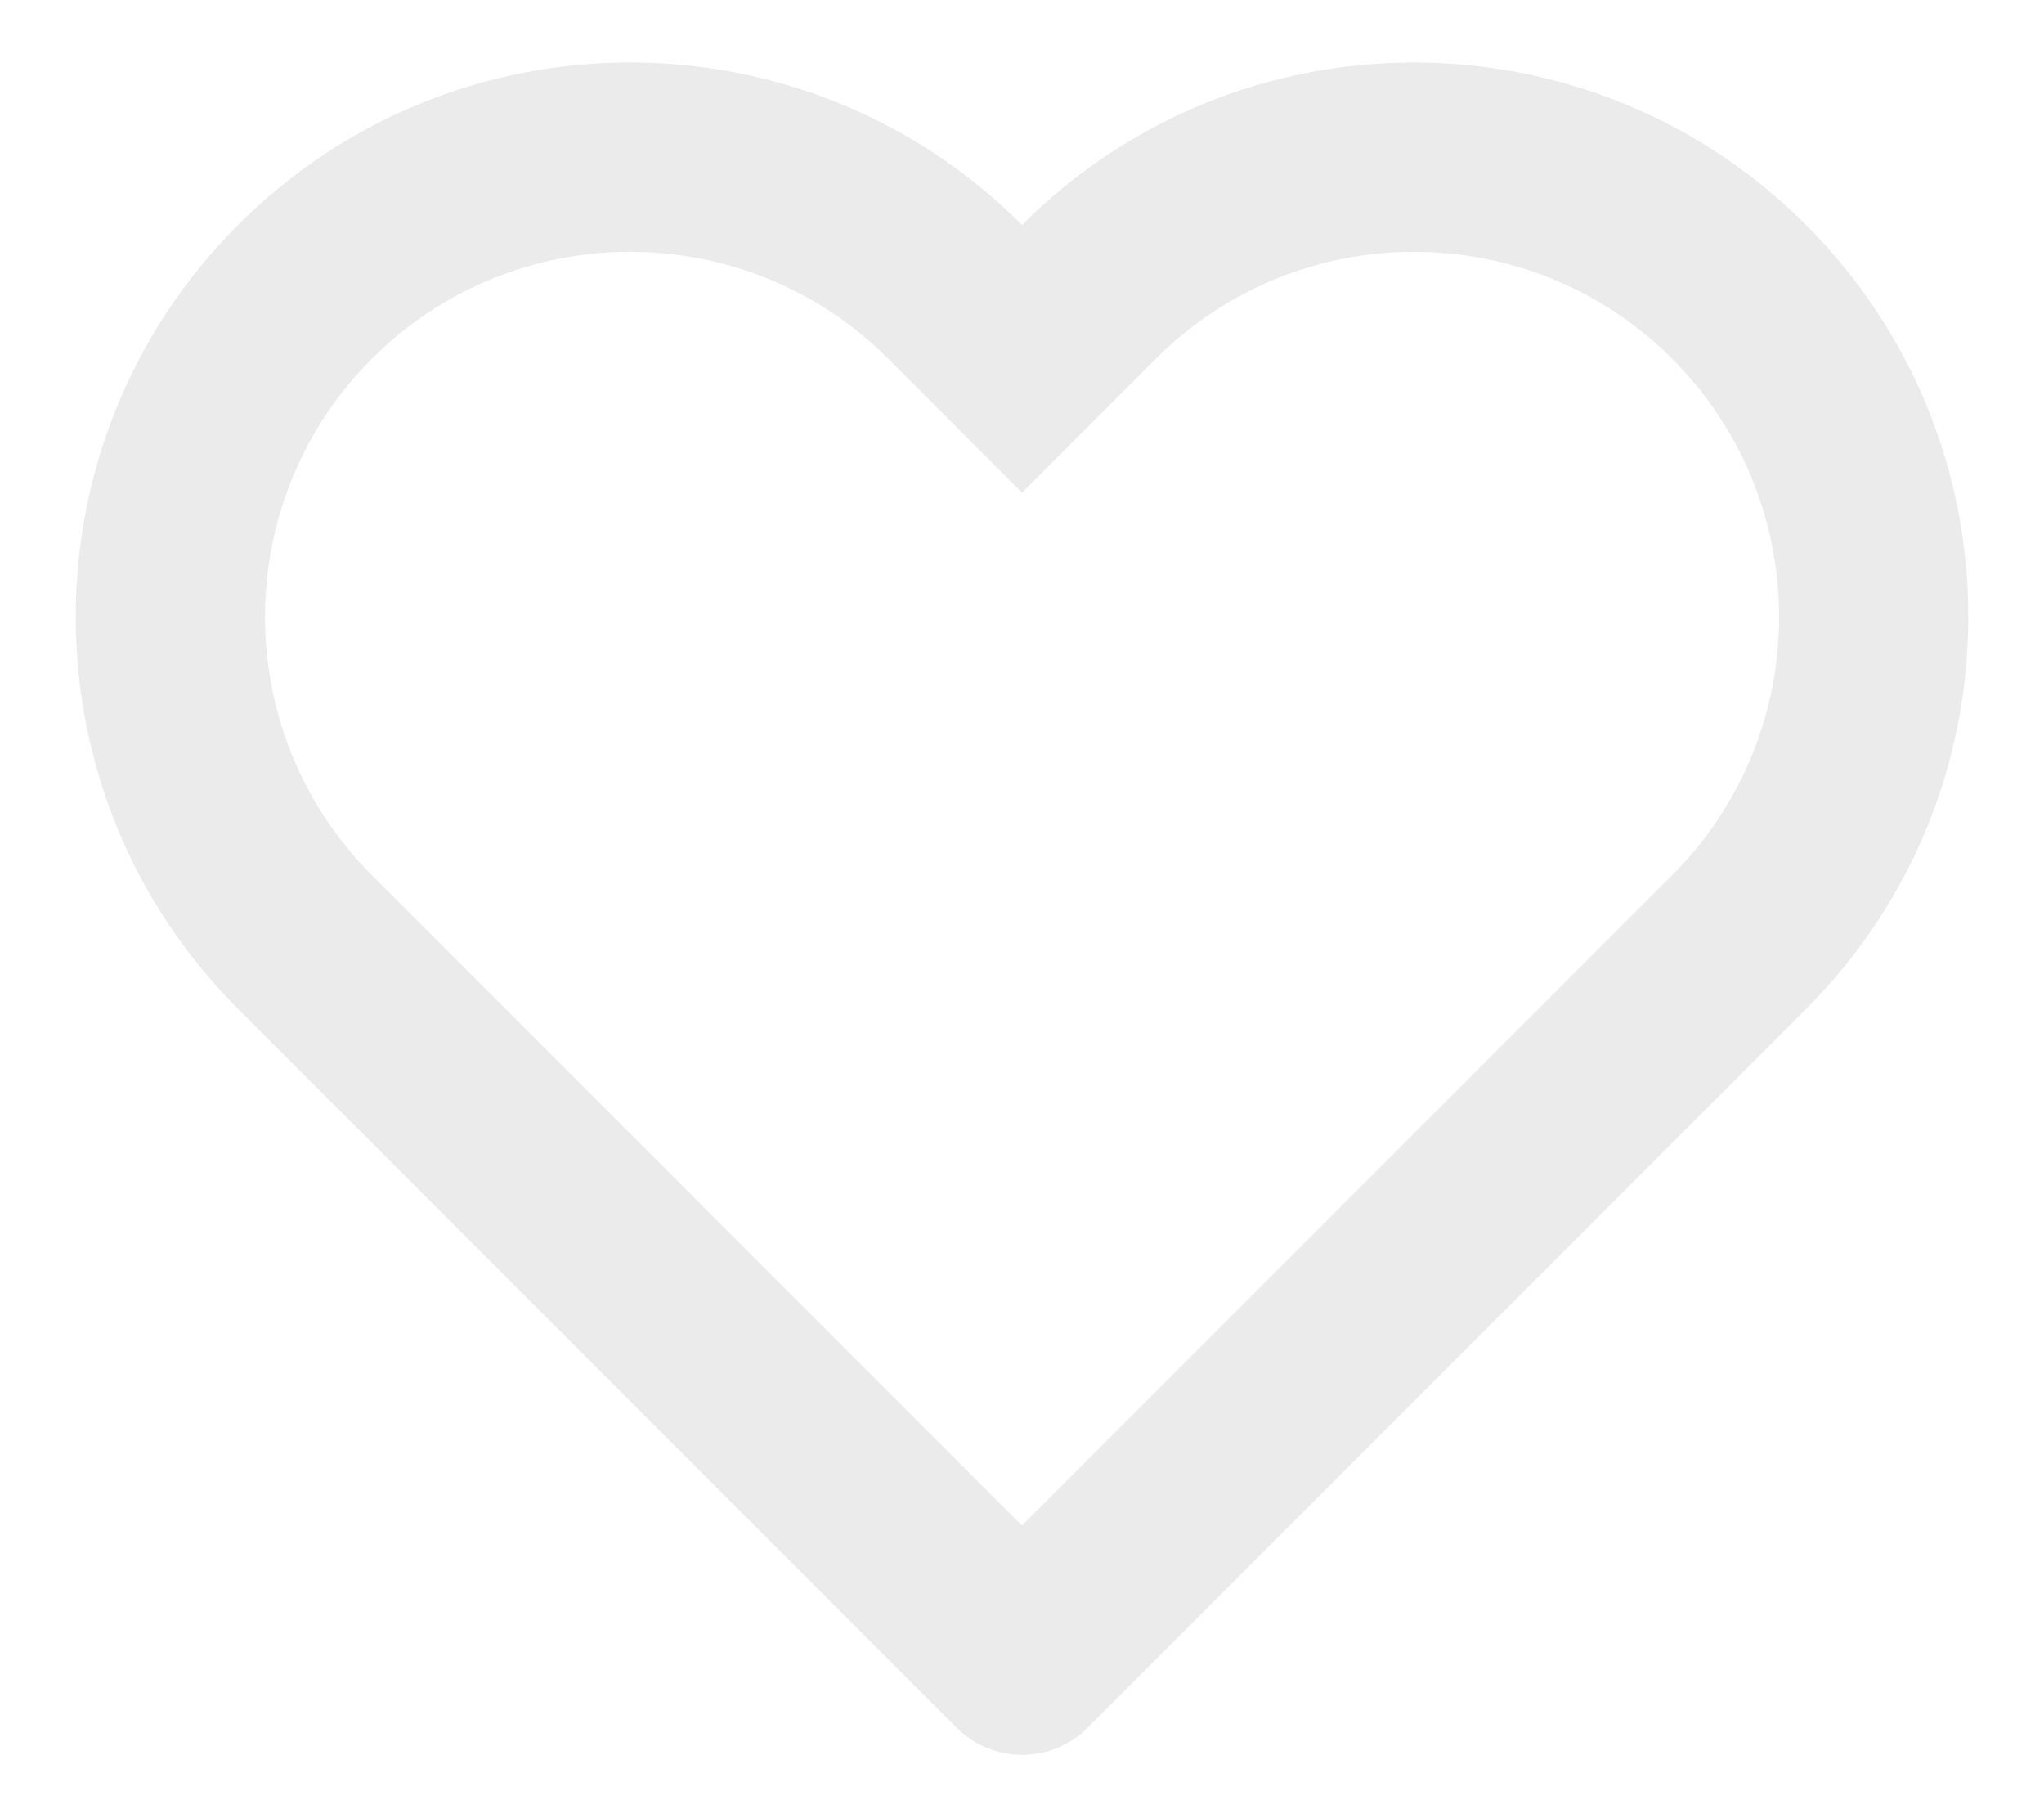
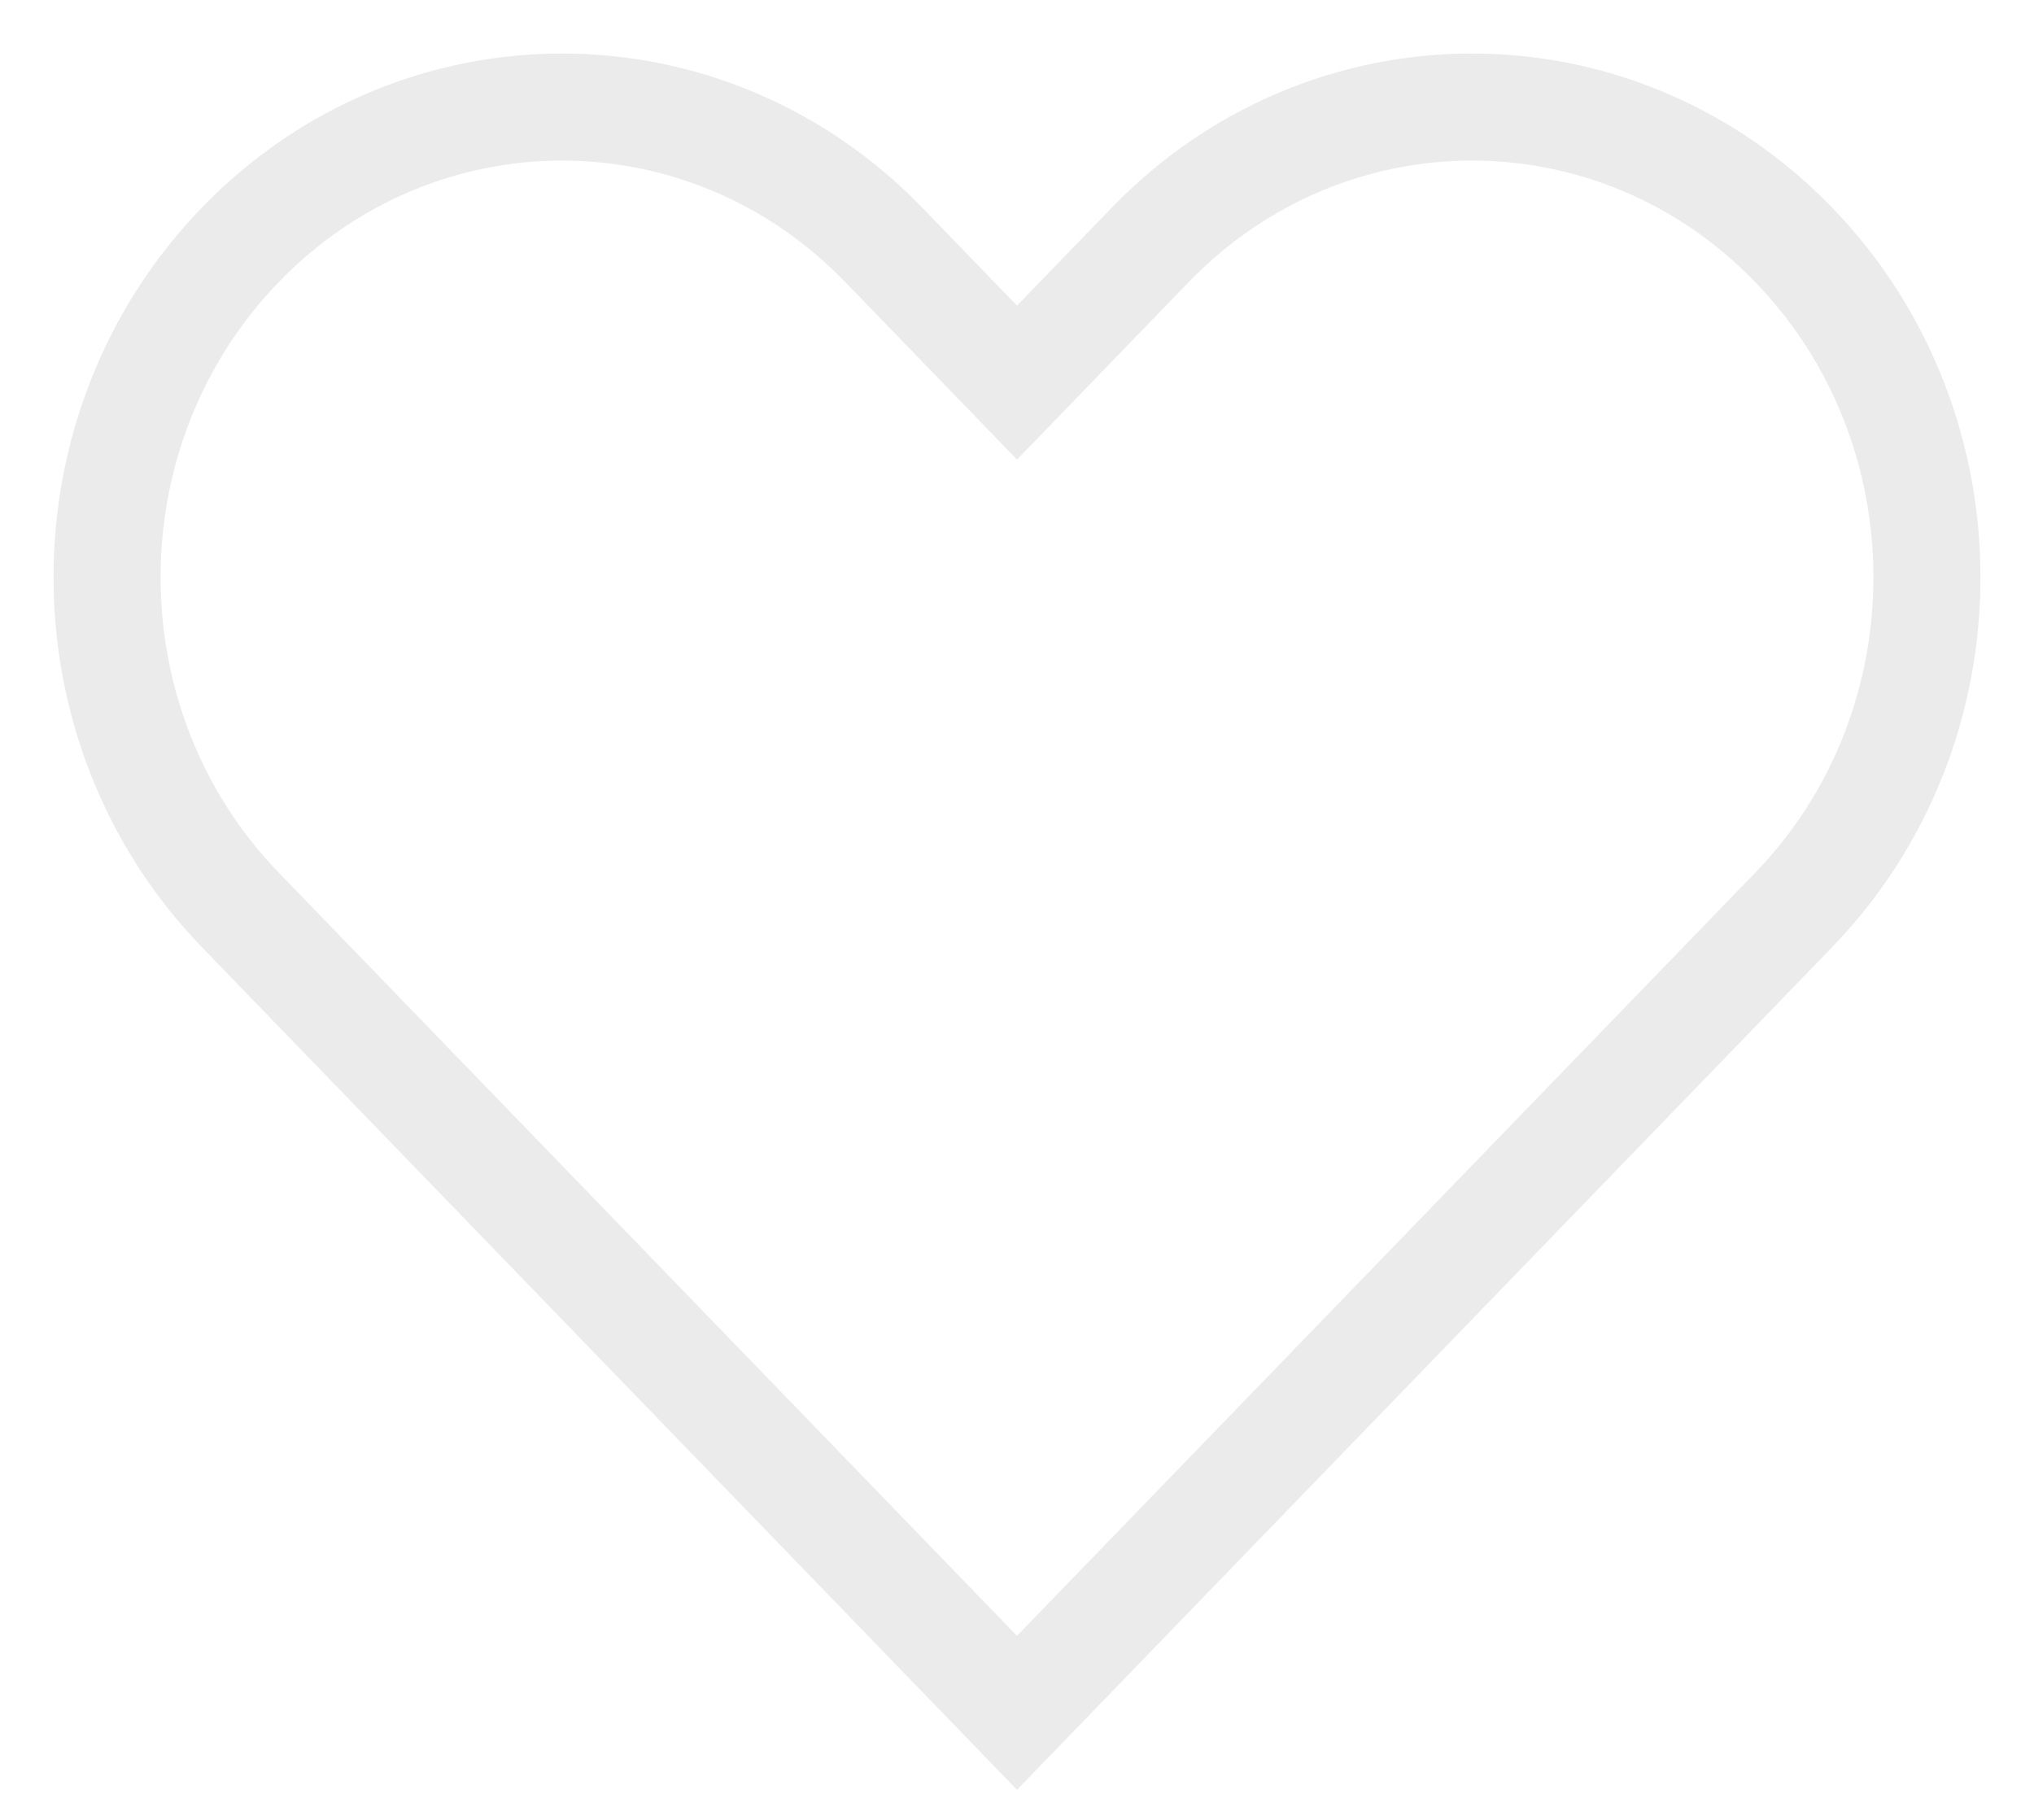
- <svg xmlns="http://www.w3.org/2000/svg" width="18" height="16" viewBox="0 0 18 16" fill="none">
-   <path fill-rule="evenodd" clip-rule="evenodd" d="M9 4.337L7.822 3.158C6.566 1.903 4.531 1.903 3.275 3.158C2.02 4.414 2.02 6.449 3.275 7.705L9 13.43L14.725 7.705C15.981 6.449 15.981 4.414 14.725 3.158C13.47 1.903 11.434 1.903 10.179 3.158L9 4.337ZM9.002 1.979C10.908 0.073 13.998 0.074 15.904 1.98C17.81 3.886 17.81 6.977 15.904 8.883L9.576 15.212C9.258 15.529 8.743 15.529 8.425 15.212L2.097 8.883C0.19 6.977 0.19 3.886 2.097 1.98C4.003 0.073 7.094 0.073 9 1.98C9.001 1.979 9.001 1.979 9.002 1.979Z" fill="#E0E0E0" fill-opacity="0.651" />
+ <svg xmlns="http://www.w3.org/2000/svg" width="19" height="17" viewBox="0 0 19 17" fill="none">
+   <path fill-rule="evenodd" clip-rule="evenodd" d="M2.245 2.287C3.905 0.571 6.595 0.571 8.255 2.287L9.5 3.574L10.745 2.287C12.405 0.571 15.095 0.571 16.755 2.287C18.415 4.003 18.415 6.784 16.755 8.5L9.5 16L2.245 8.5C0.585 6.784 0.585 4.003 2.245 2.287Z" stroke="#E0E0E0" stroke-opacity="0.651" stroke-linecap="round" />
</svg>
